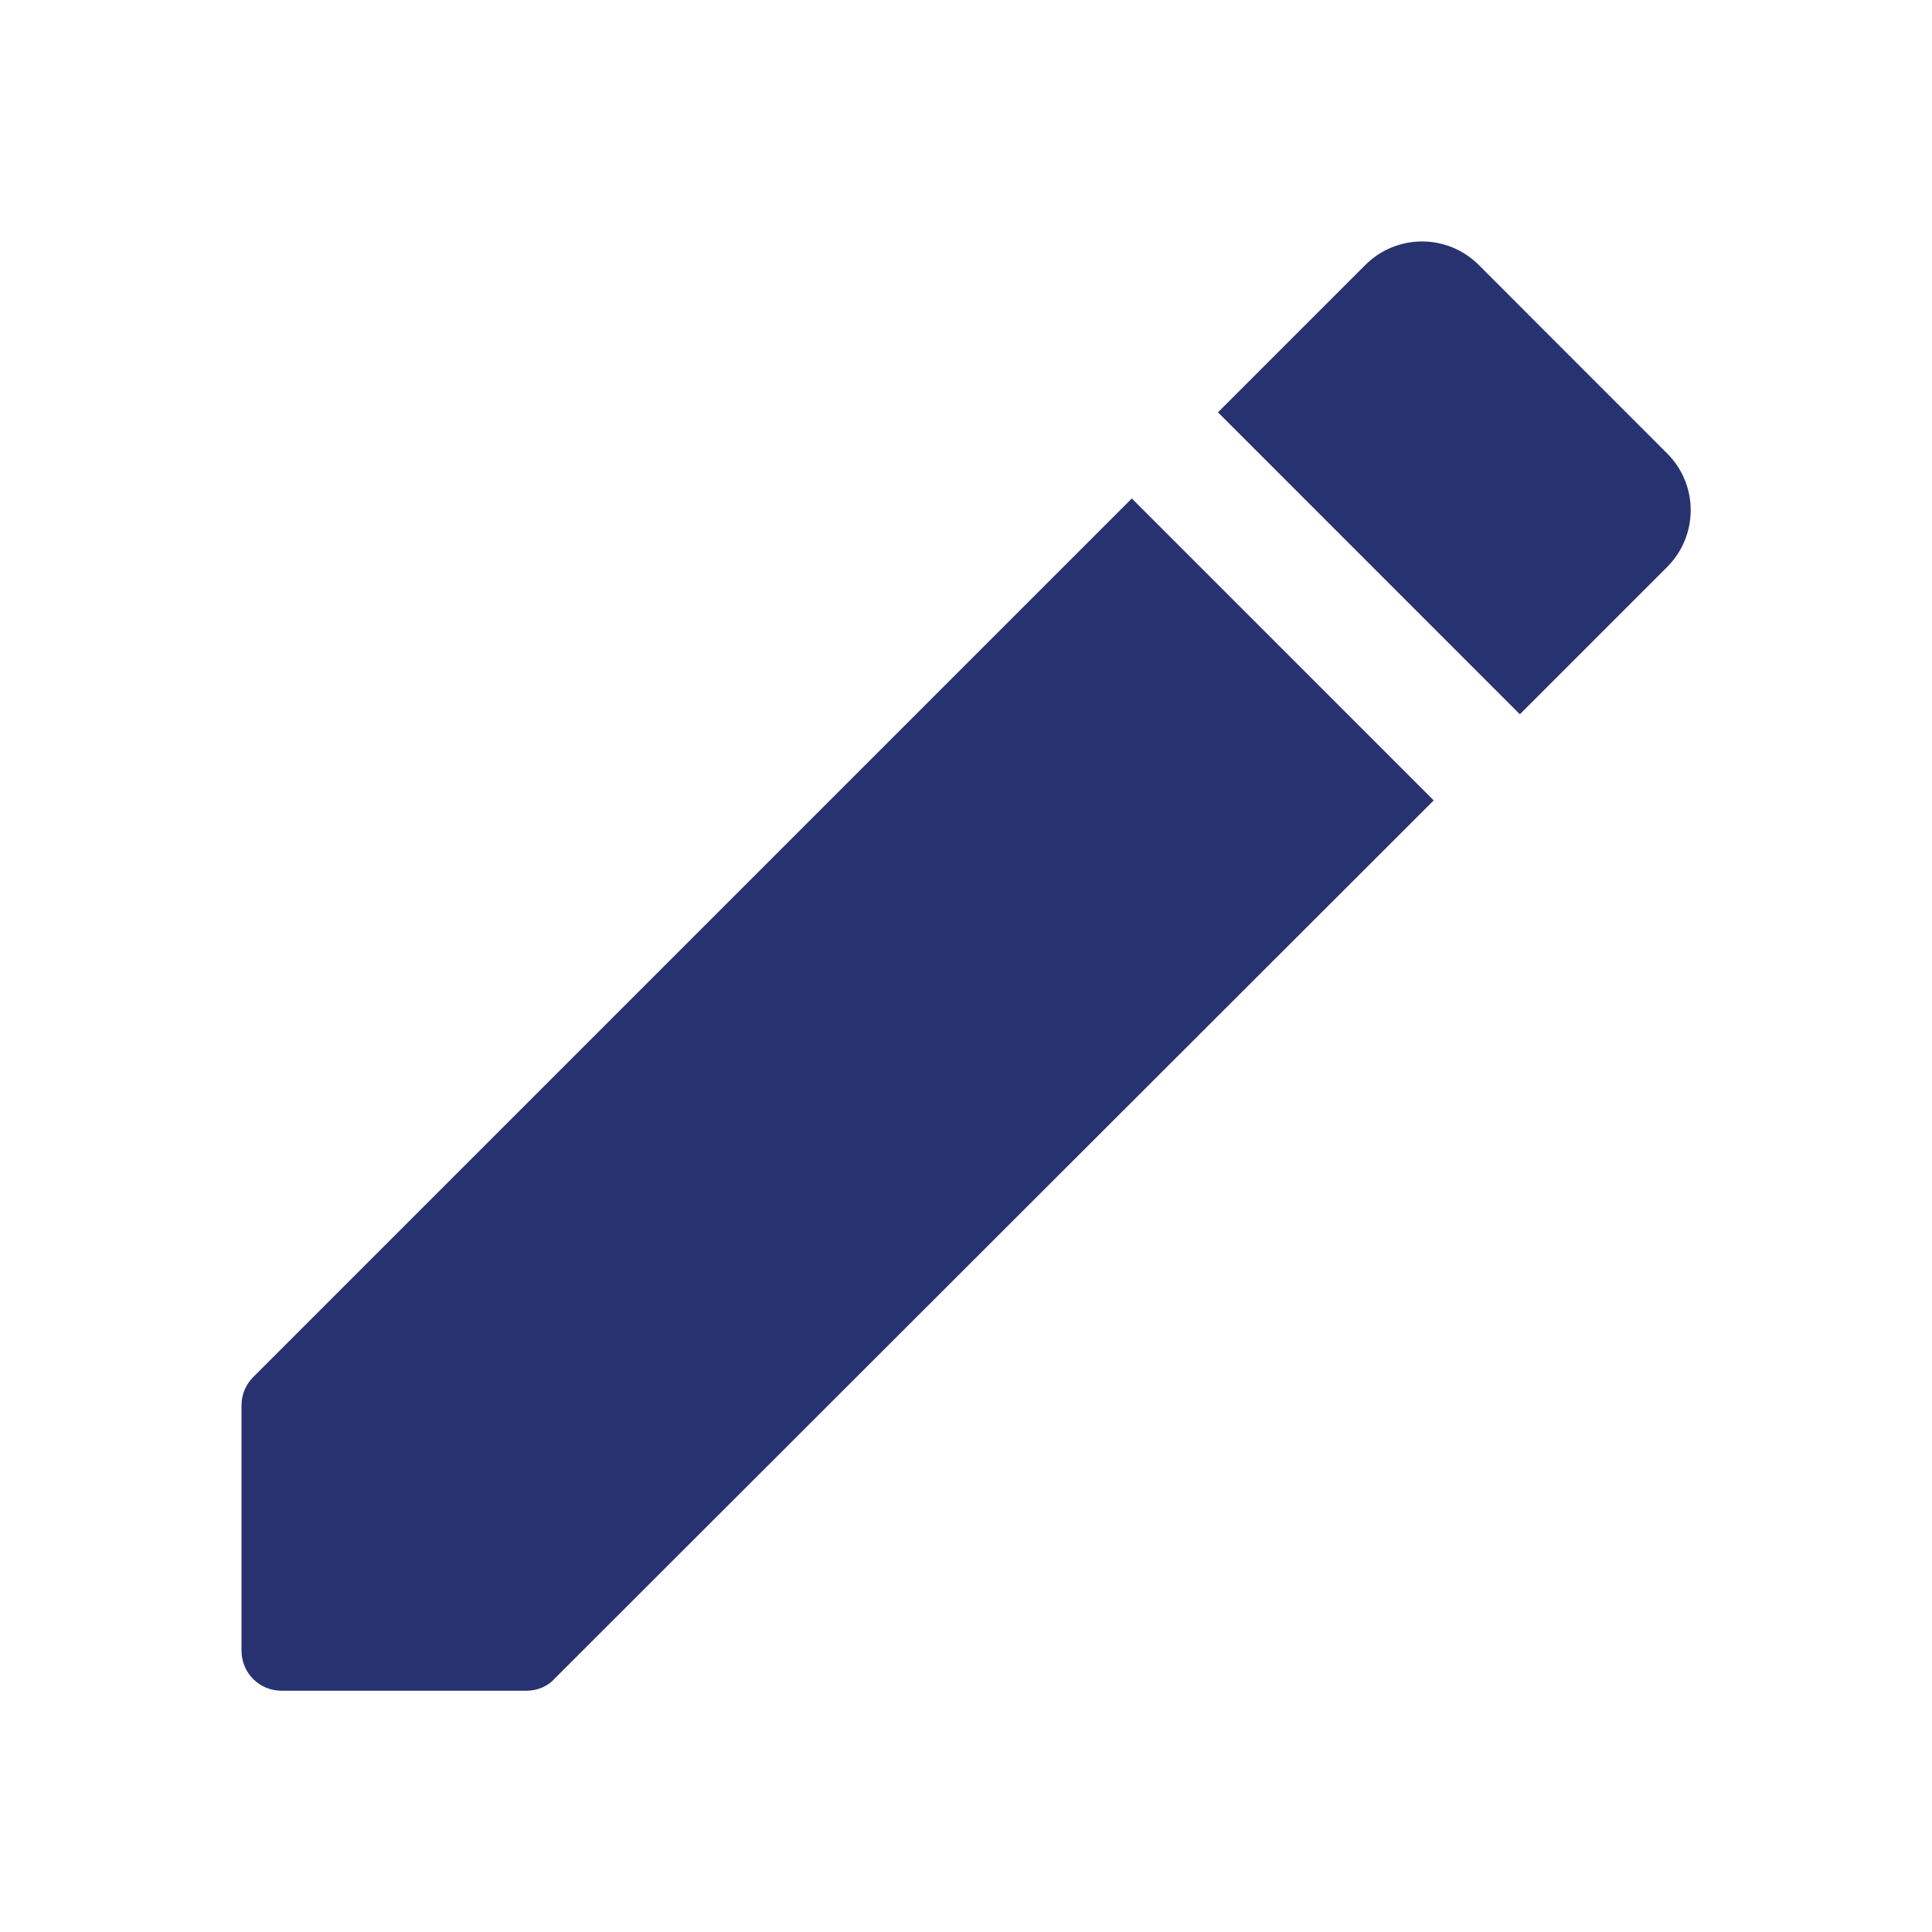
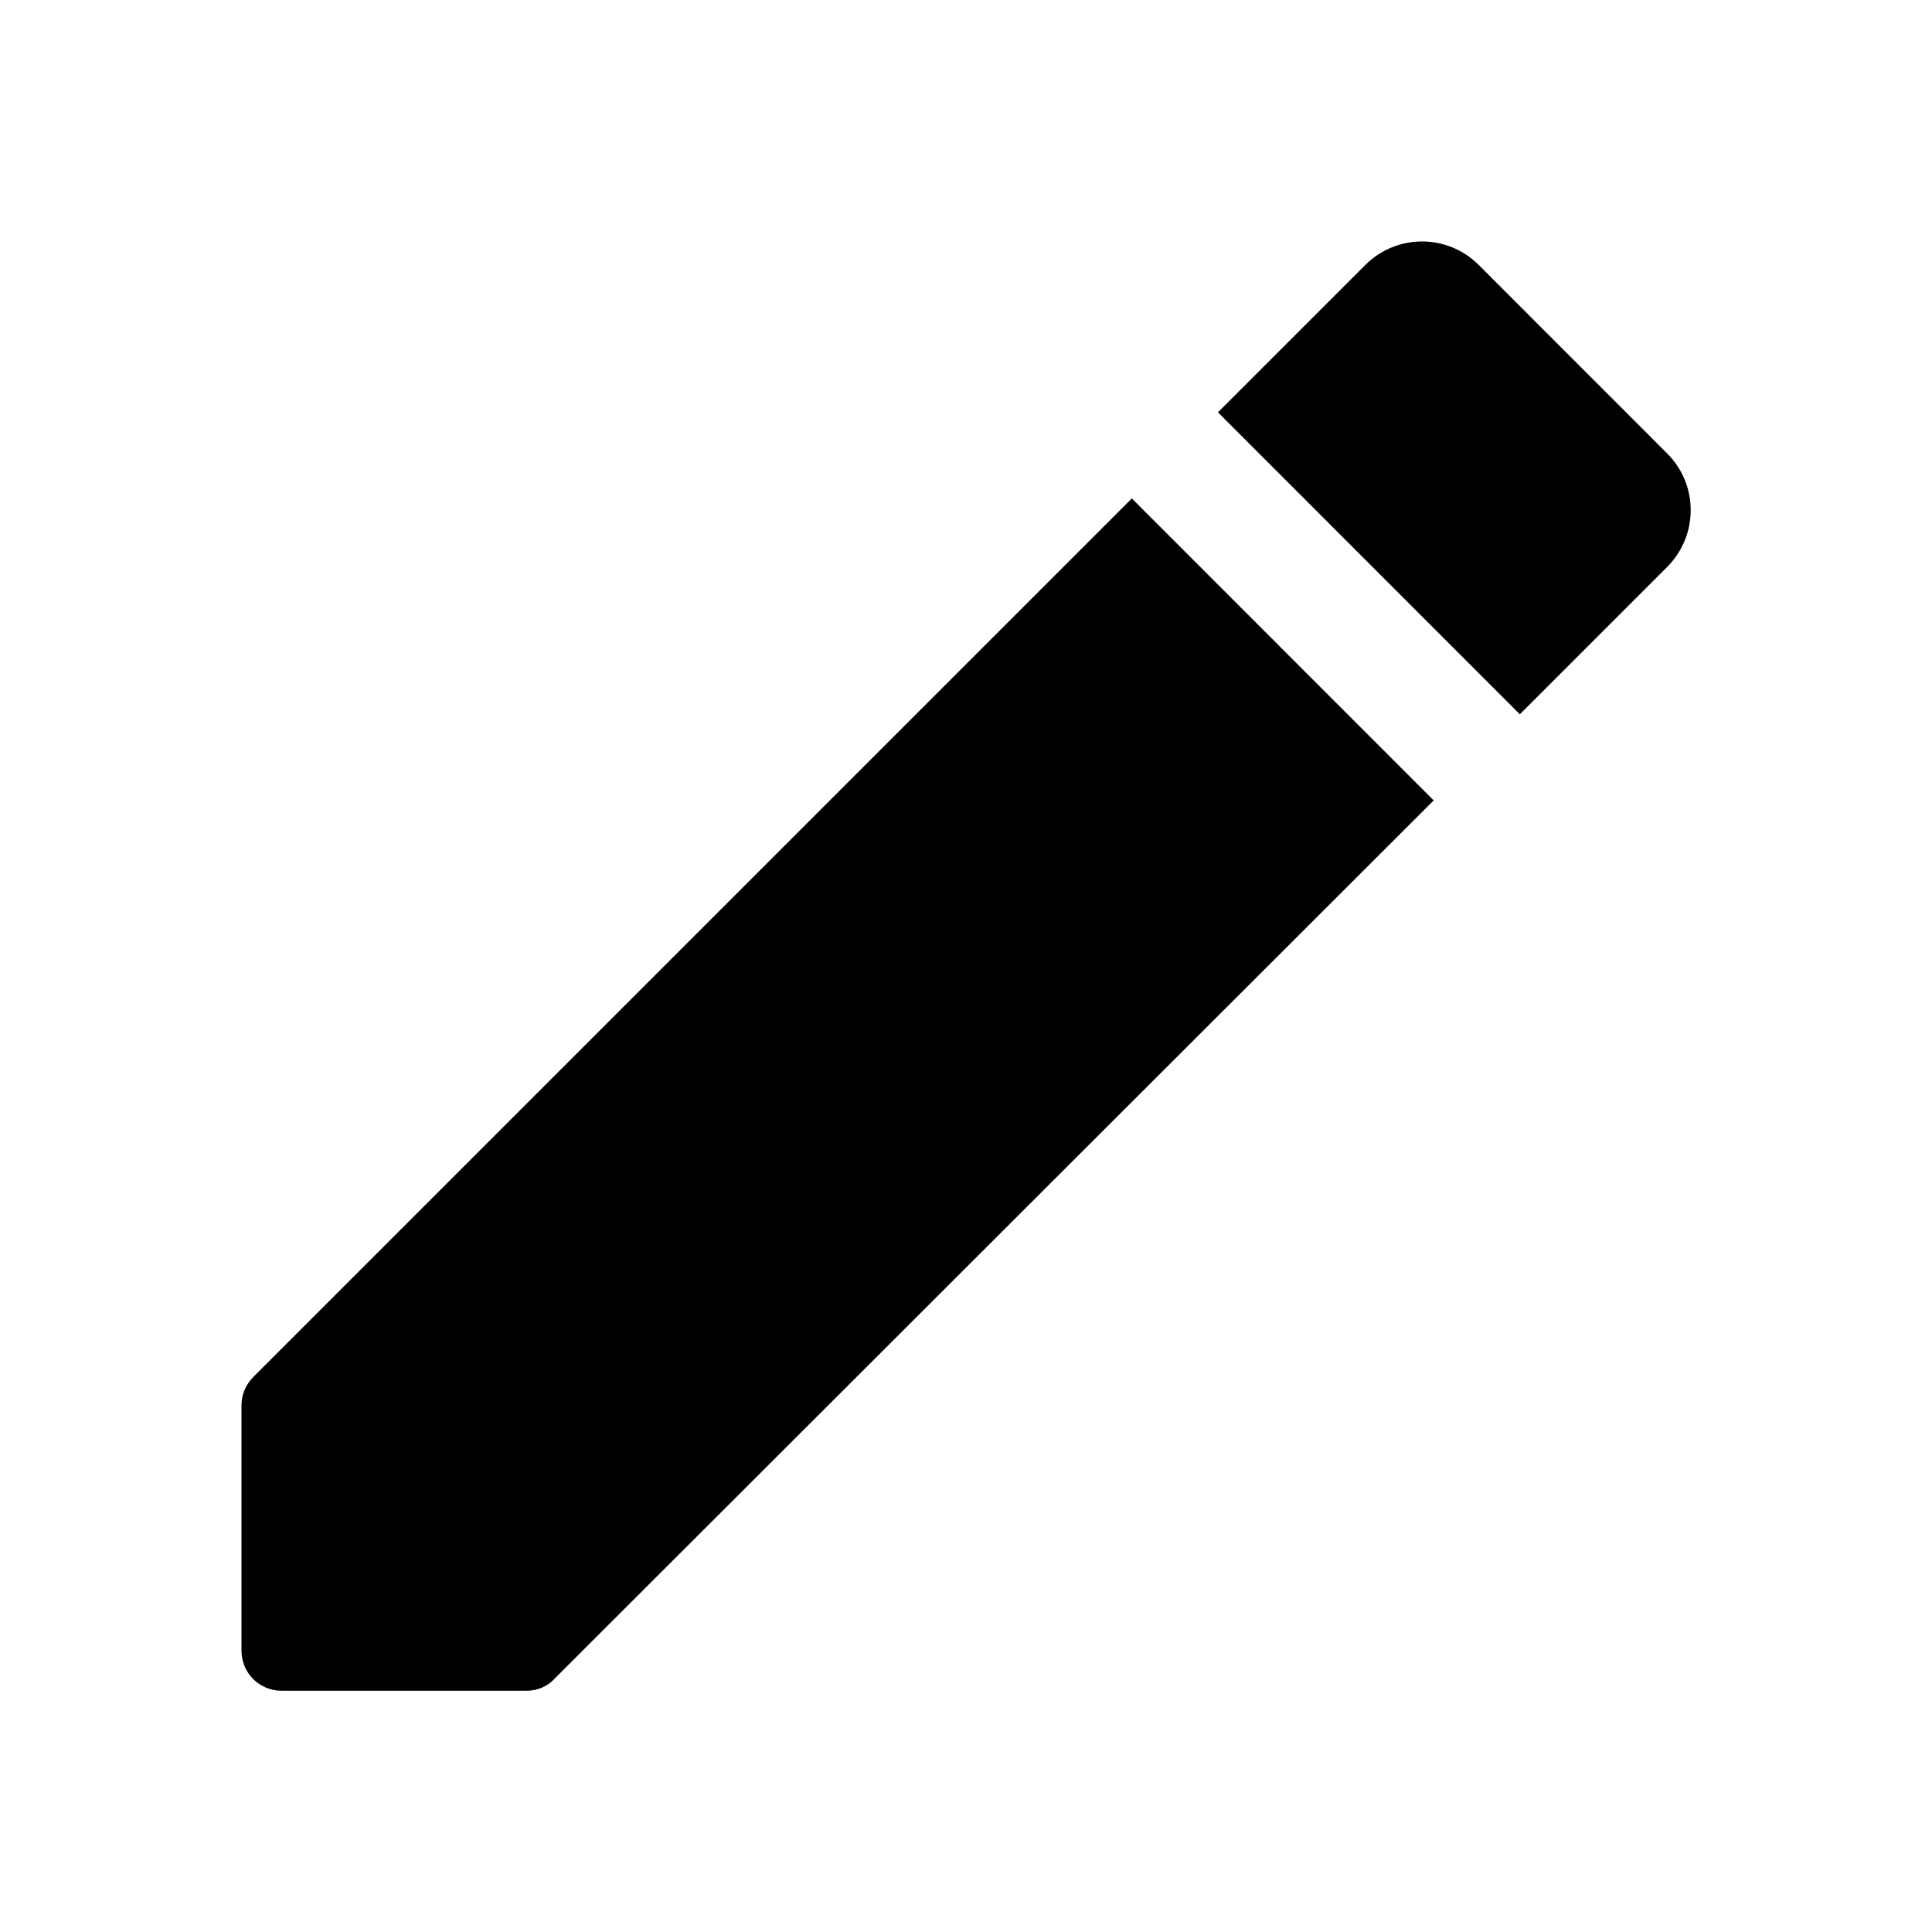
<svg xmlns="http://www.w3.org/2000/svg" width="24" height="24" viewBox="0 0 24 24" fill="none">
-   <path d="M3 17.462V20.503C3 20.782 3.22 21.003 3.5 21.003H6.54C6.67 21.003 6.8 20.953 6.89 20.852L17.81 9.943L14.06 6.192L3.15 17.102C3.05 17.203 3 17.323 3 17.462ZM20.71 7.043C21.1 6.652 21.1 6.022 20.71 5.633L18.37 3.292C17.98 2.902 17.35 2.902 16.96 3.292L15.13 5.122L18.88 8.873L20.71 7.043V7.043Z" fill="#273270" />
+   <path d="M3 17.462V20.503C3 20.782 3.22 21.003 3.5 21.003H6.54C6.67 21.003 6.8 20.953 6.89 20.852L17.81 9.943L14.06 6.192L3.15 17.102C3.05 17.203 3 17.323 3 17.462ZM20.71 7.043C21.1 6.652 21.1 6.022 20.71 5.633L18.37 3.292C17.98 2.902 17.35 2.902 16.96 3.292L15.13 5.122L18.88 8.873L20.71 7.043V7.043Z" fill="currentColor" />
</svg>
